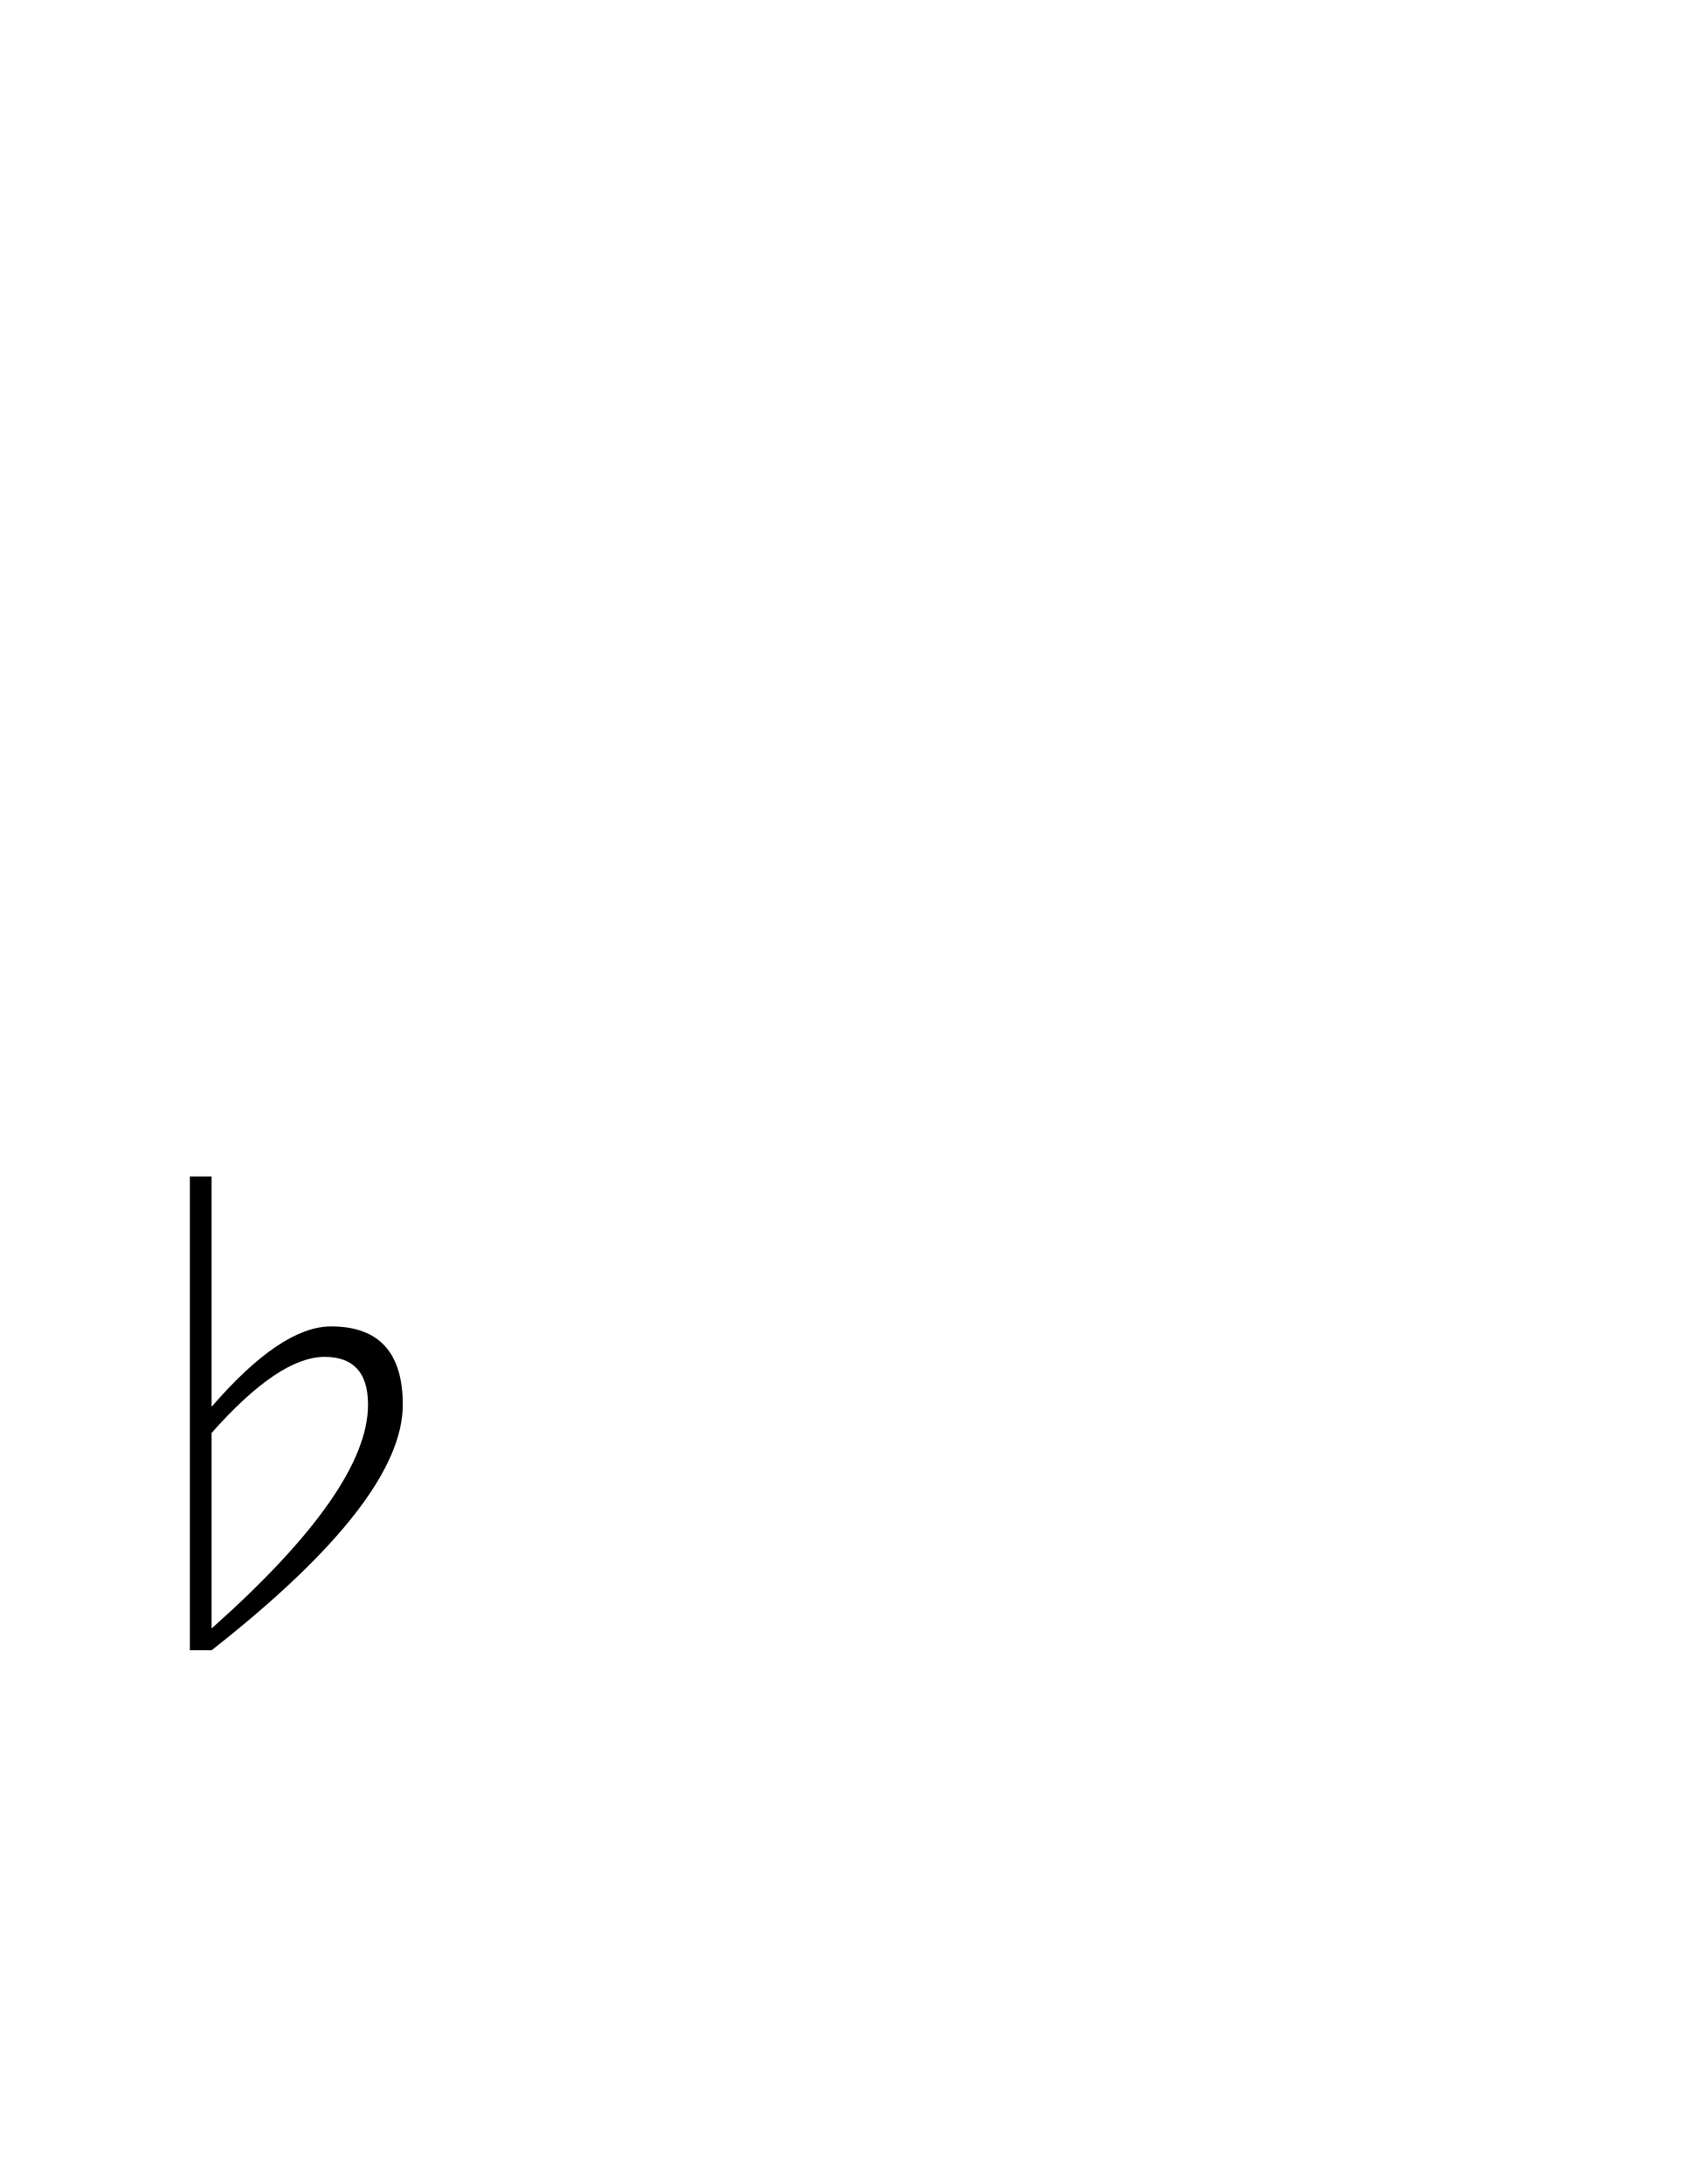
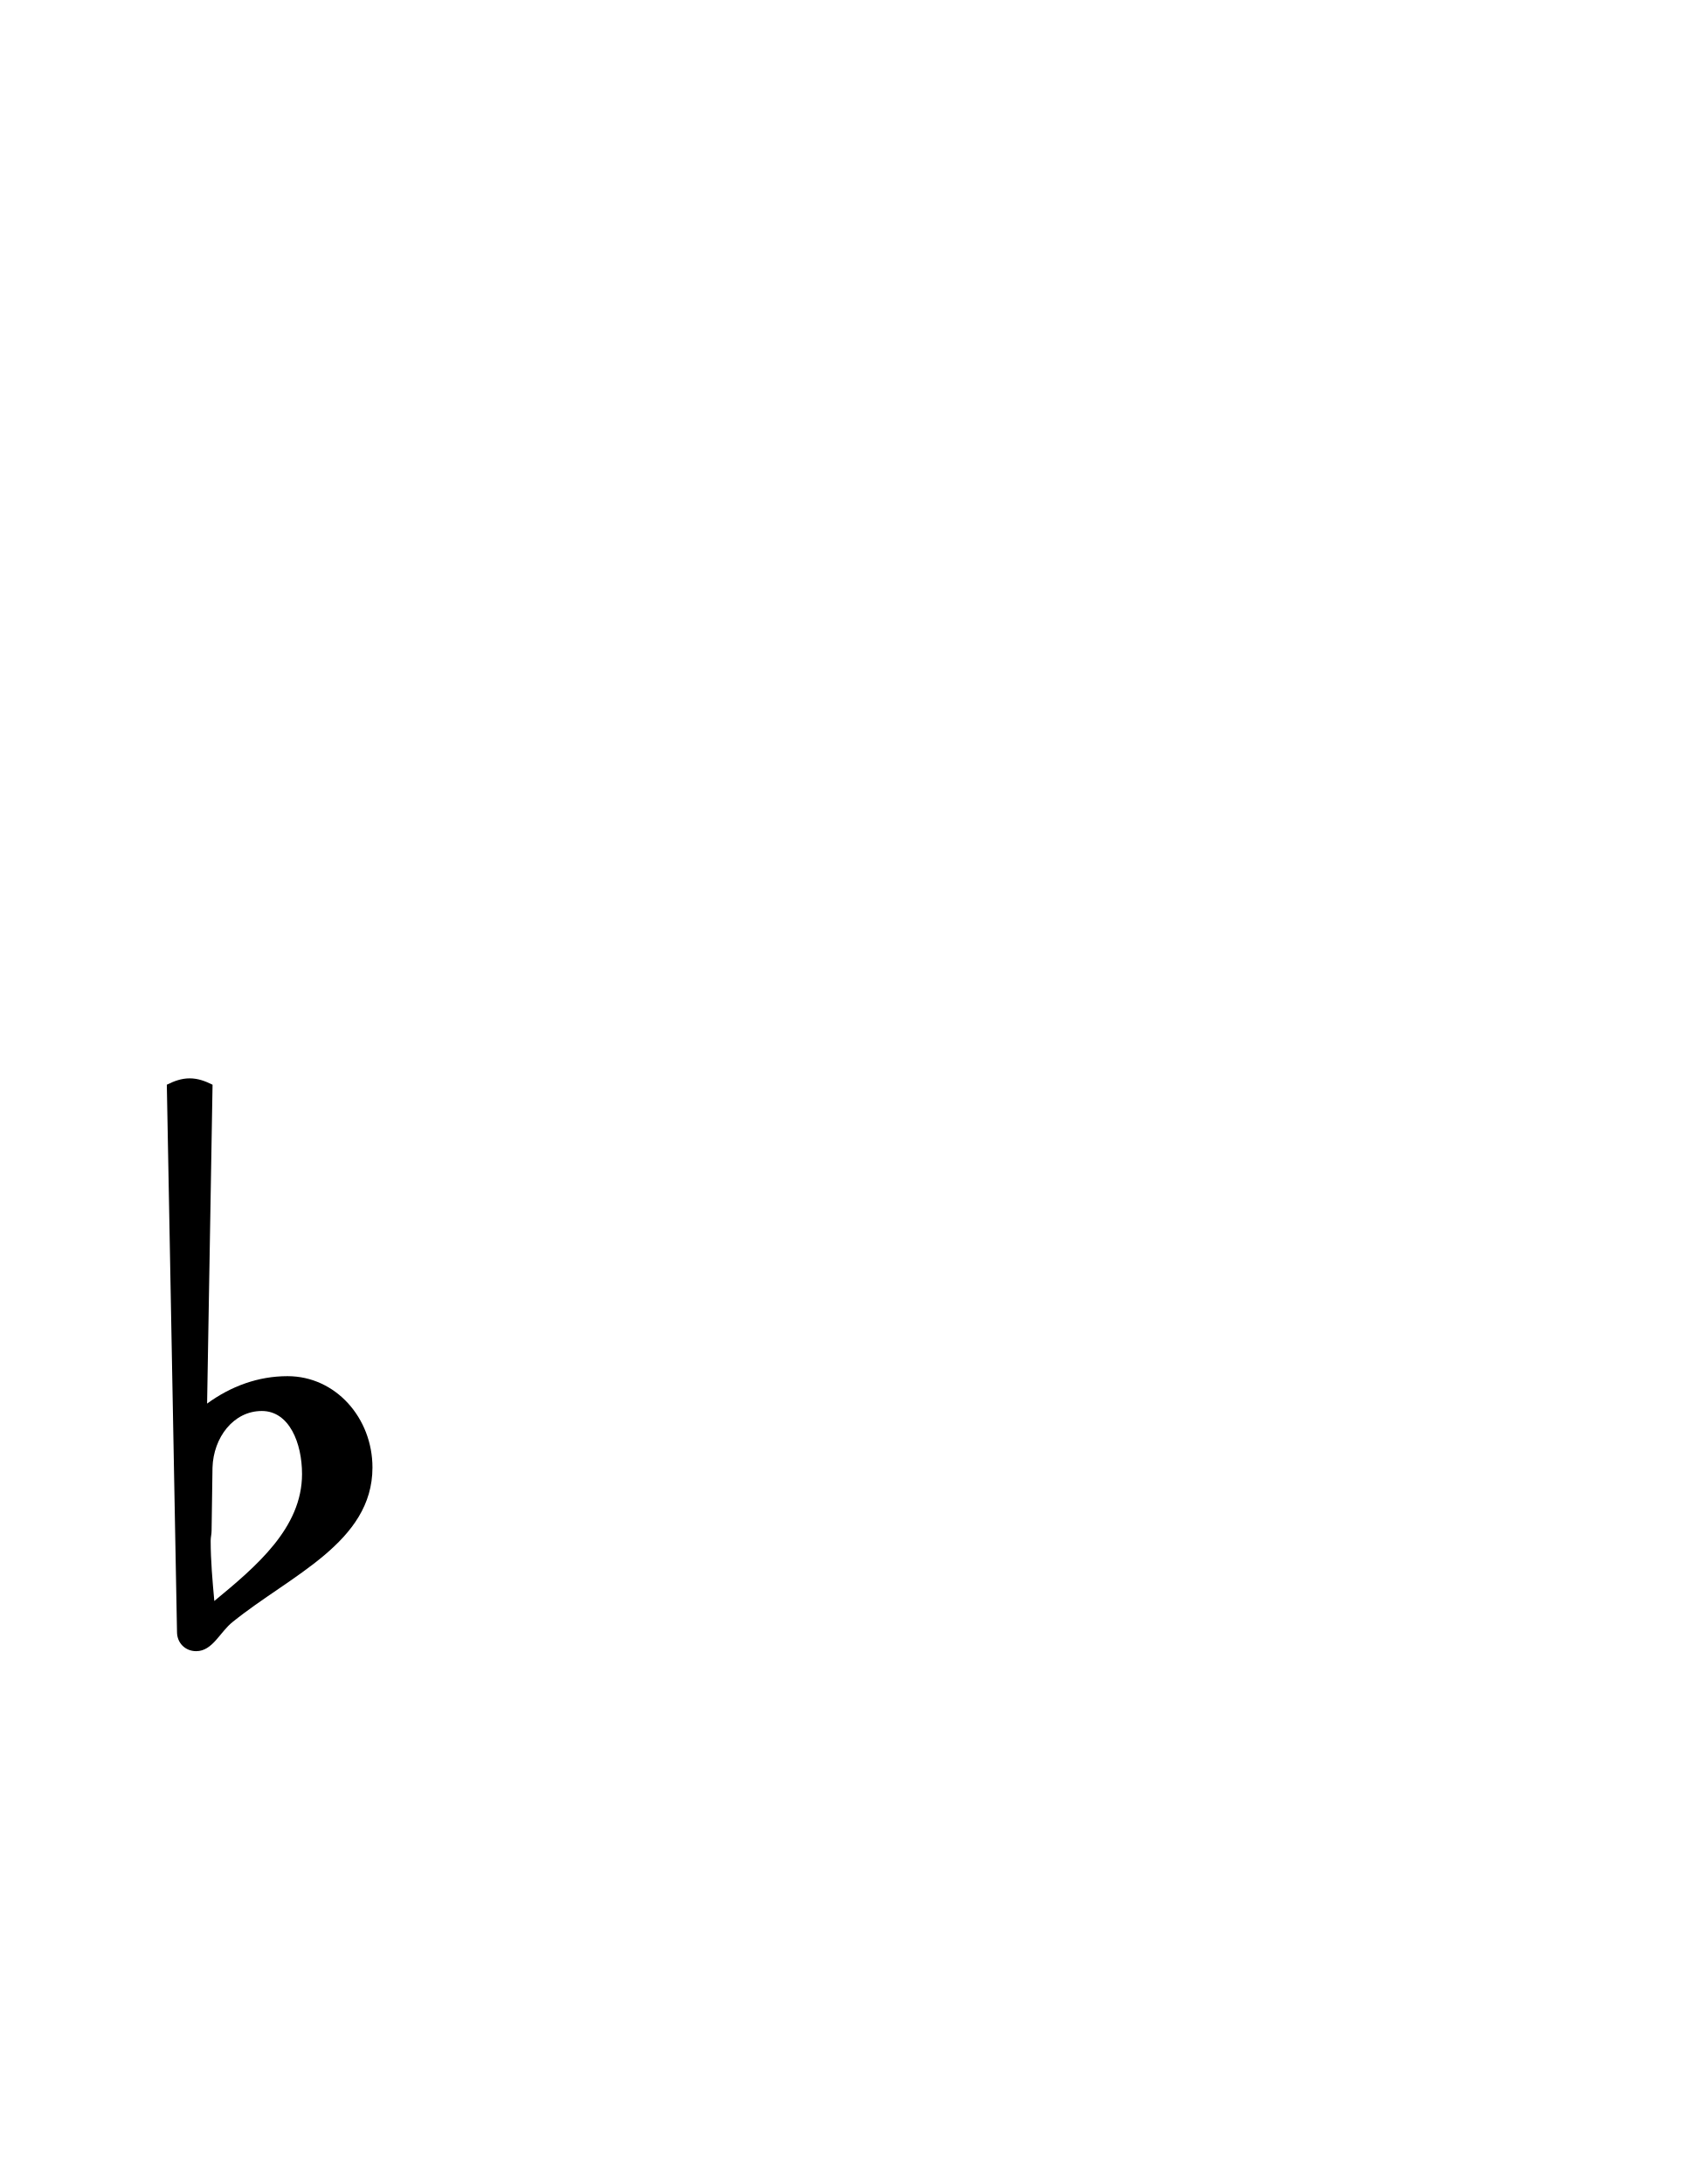
<svg xmlns="http://www.w3.org/2000/svg" viewBox="-14 -18 28 36" width="28pt" height="36pt" version="1.1">
-   <path id="mark_flat" d="M -10.512,1.392 V 5.189 q 1.146,-1.325 1.97,-1.325 1.182,0 1.182,1.29 0,1.576 -3.152,4.048 h -0.358 V 1.392 Z m 0,7.451 q 2.579,-2.293 2.579,-3.689 0,-0.788 -0.716,-0.788 -0.752,0 -1.863,1.254 z" />
+   <path id="mark_flat" d="m -10.497,6.191 -0.015,1.039 c 0,0.06 -0.015,0.105 -0.015,0.166 0,0.331 0.03,0.663 0.06,0.994 0.693,-0.572 1.446,-1.205 1.446,-2.093 0,-0.512 -0.211,-1.039 -0.663,-1.039 -0.467,0 -0.798,0.437 -0.813,0.934 z m -0.753,-6.311 c 0.12,-0.06 0.241,-0.105 0.377,-0.105 0.136,0 0.256,0.045 0.377,0.105 l -0.09,5.256 c 0.392,-0.286 0.843,-0.452 1.325,-0.452 0.798,0 1.401,0.693 1.401,1.506 0,1.235 -1.355,1.777 -2.304,2.545 -0.211,0.166 -0.331,0.482 -0.602,0.482 -0.181,0 -0.316,-0.136 -0.316,-0.316 z" />
</svg>
